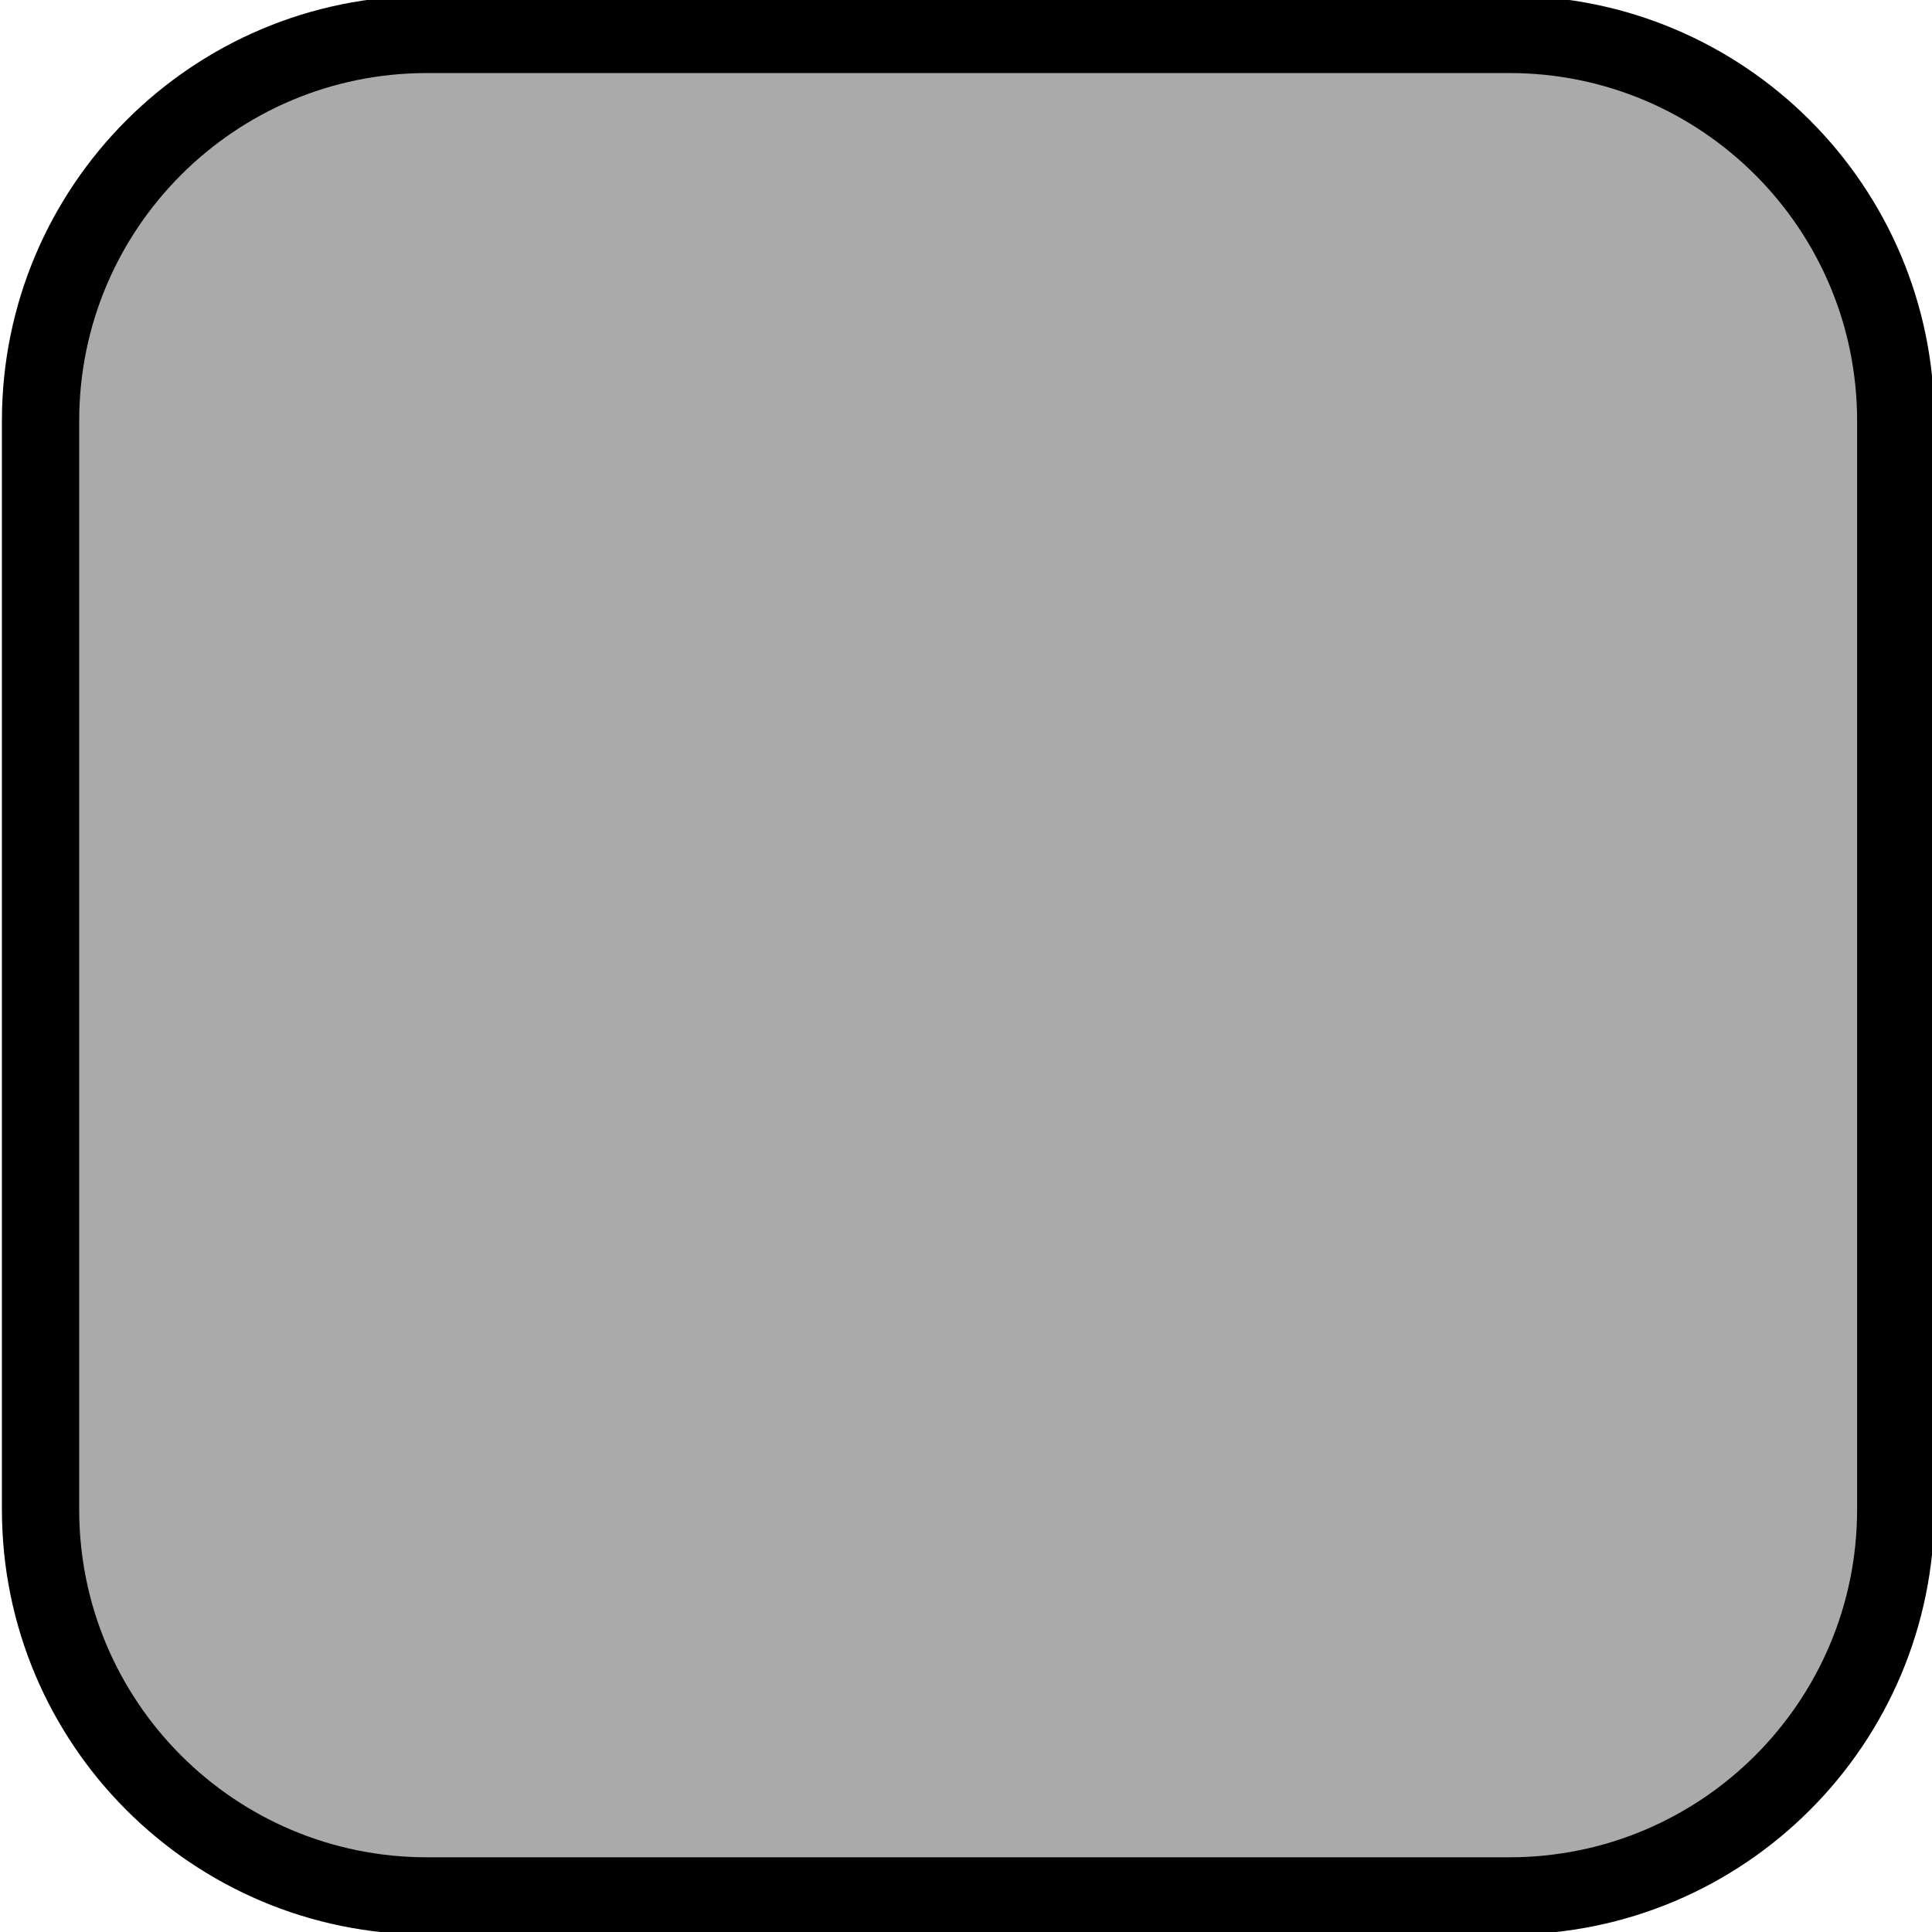
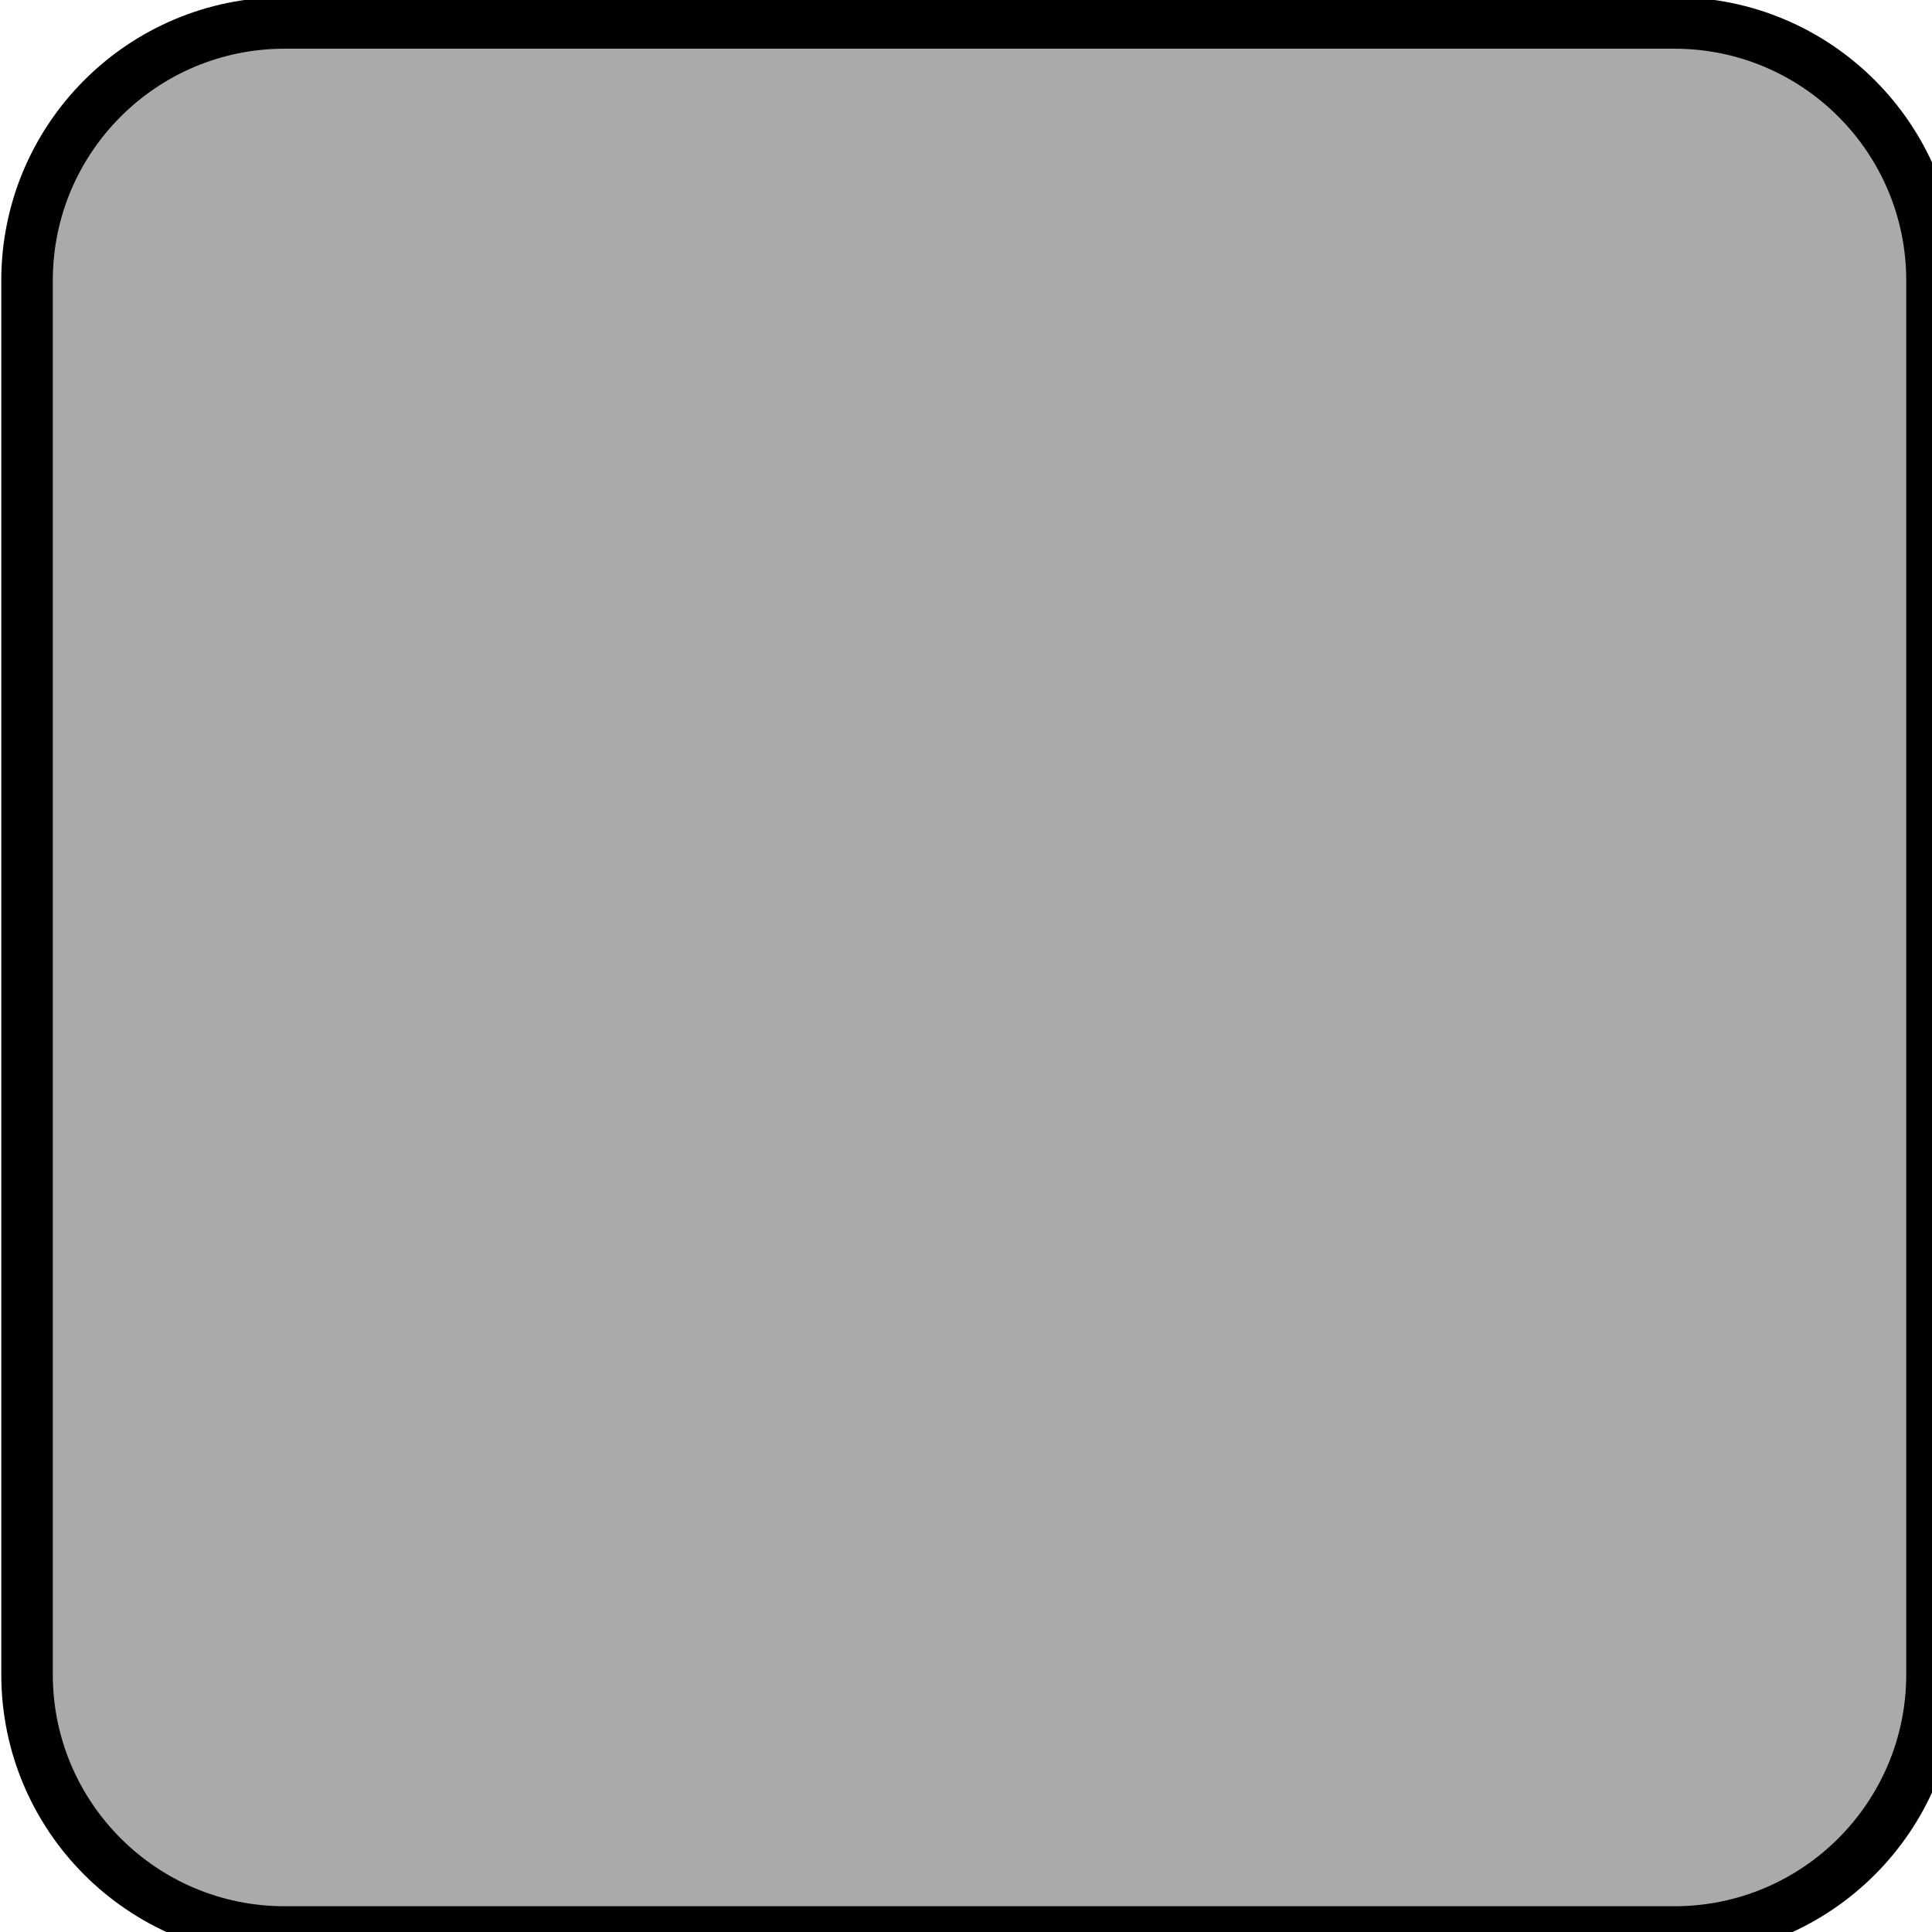
- <svg xmlns="http://www.w3.org/2000/svg" xmlns:ns1="https://boxy-svg.com" width="200" height="200" viewBox="0 0 200 200" style="filter: none;">
+ <svg xmlns="http://www.w3.org/2000/svg" xmlns:ns1="https://boxy-svg.com" width="300" height="300" viewBox="0 0 300 300" style="filter: none;">
  <defs>
    <ns1:grid x="0" y="0" width="300" height="300" />
  </defs>
-   <rect style="stroke: rgb(0, 0, 0); stroke-width: 8px; fill: rgb(170, 170, 170);" width="192.049" height="192.704" rx="40" ry="40" x="4.198" y="3.562" />
+   <rect style="stroke: rgb(0, 0, 0); stroke-width: 8px; fill: rgb(170, 170, 170);" width="295.802" height="296.438" rx="40" ry="40" x="4.198" y="3.562" />
</svg>
